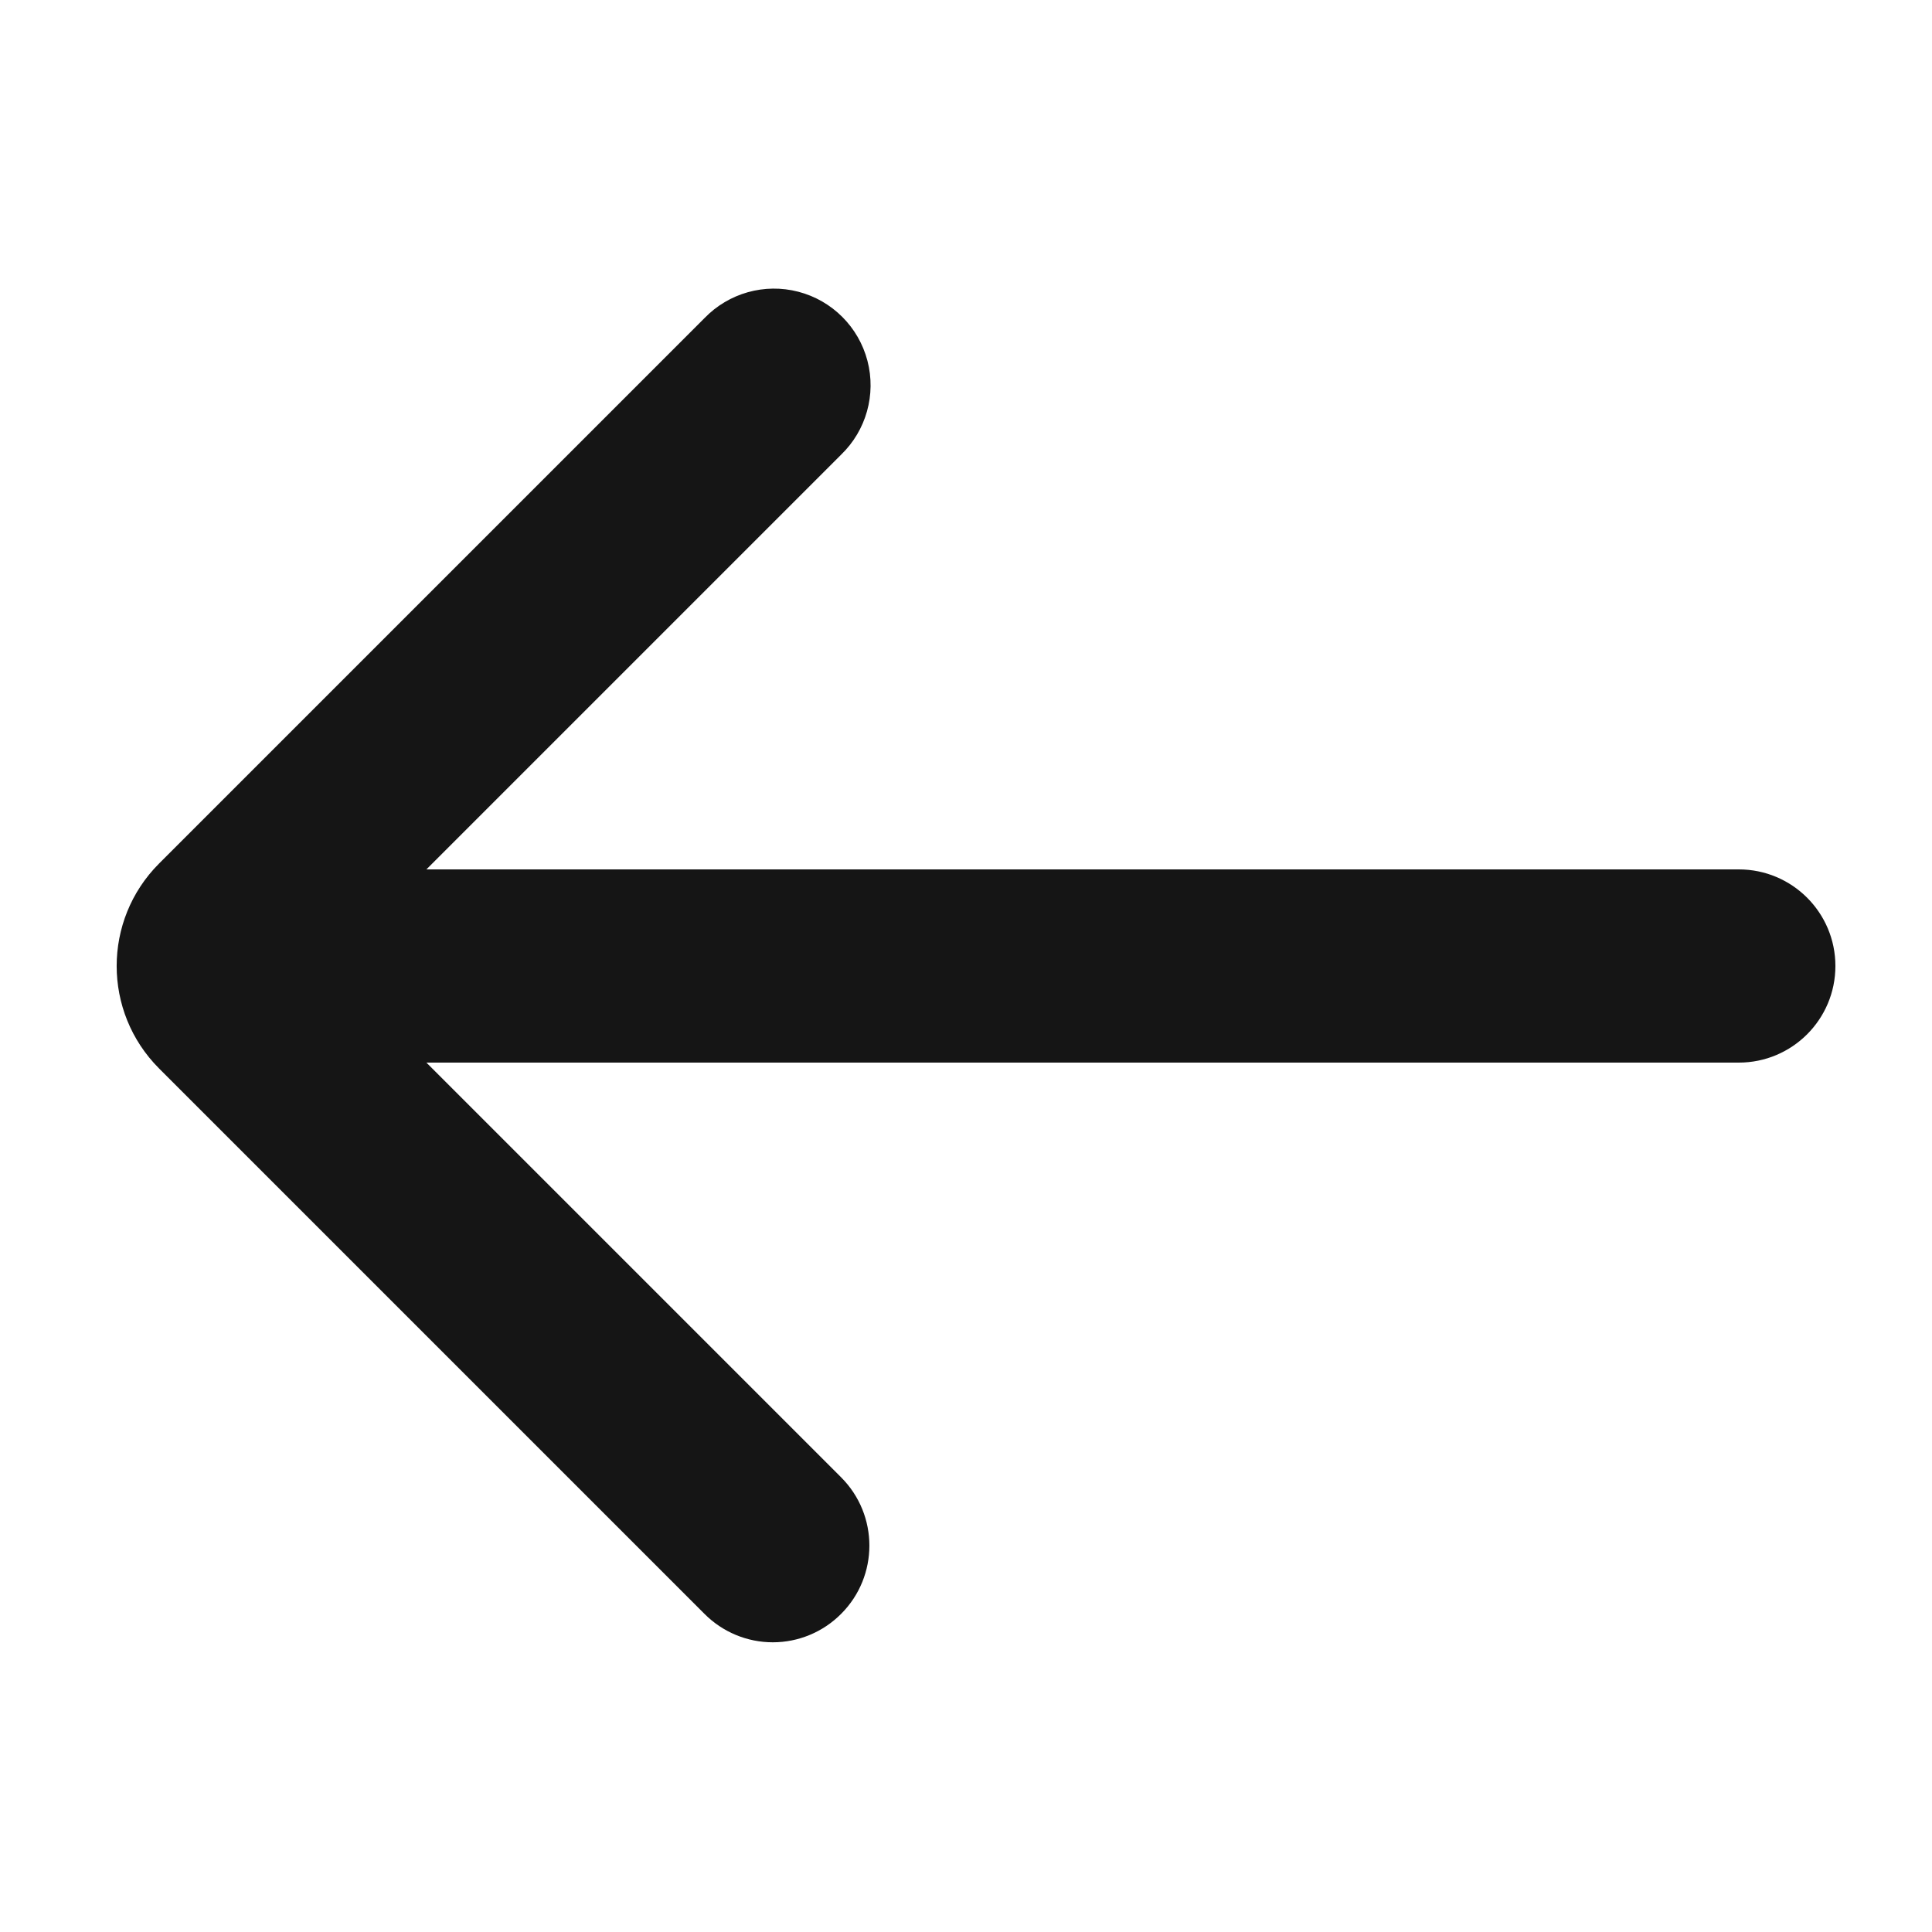
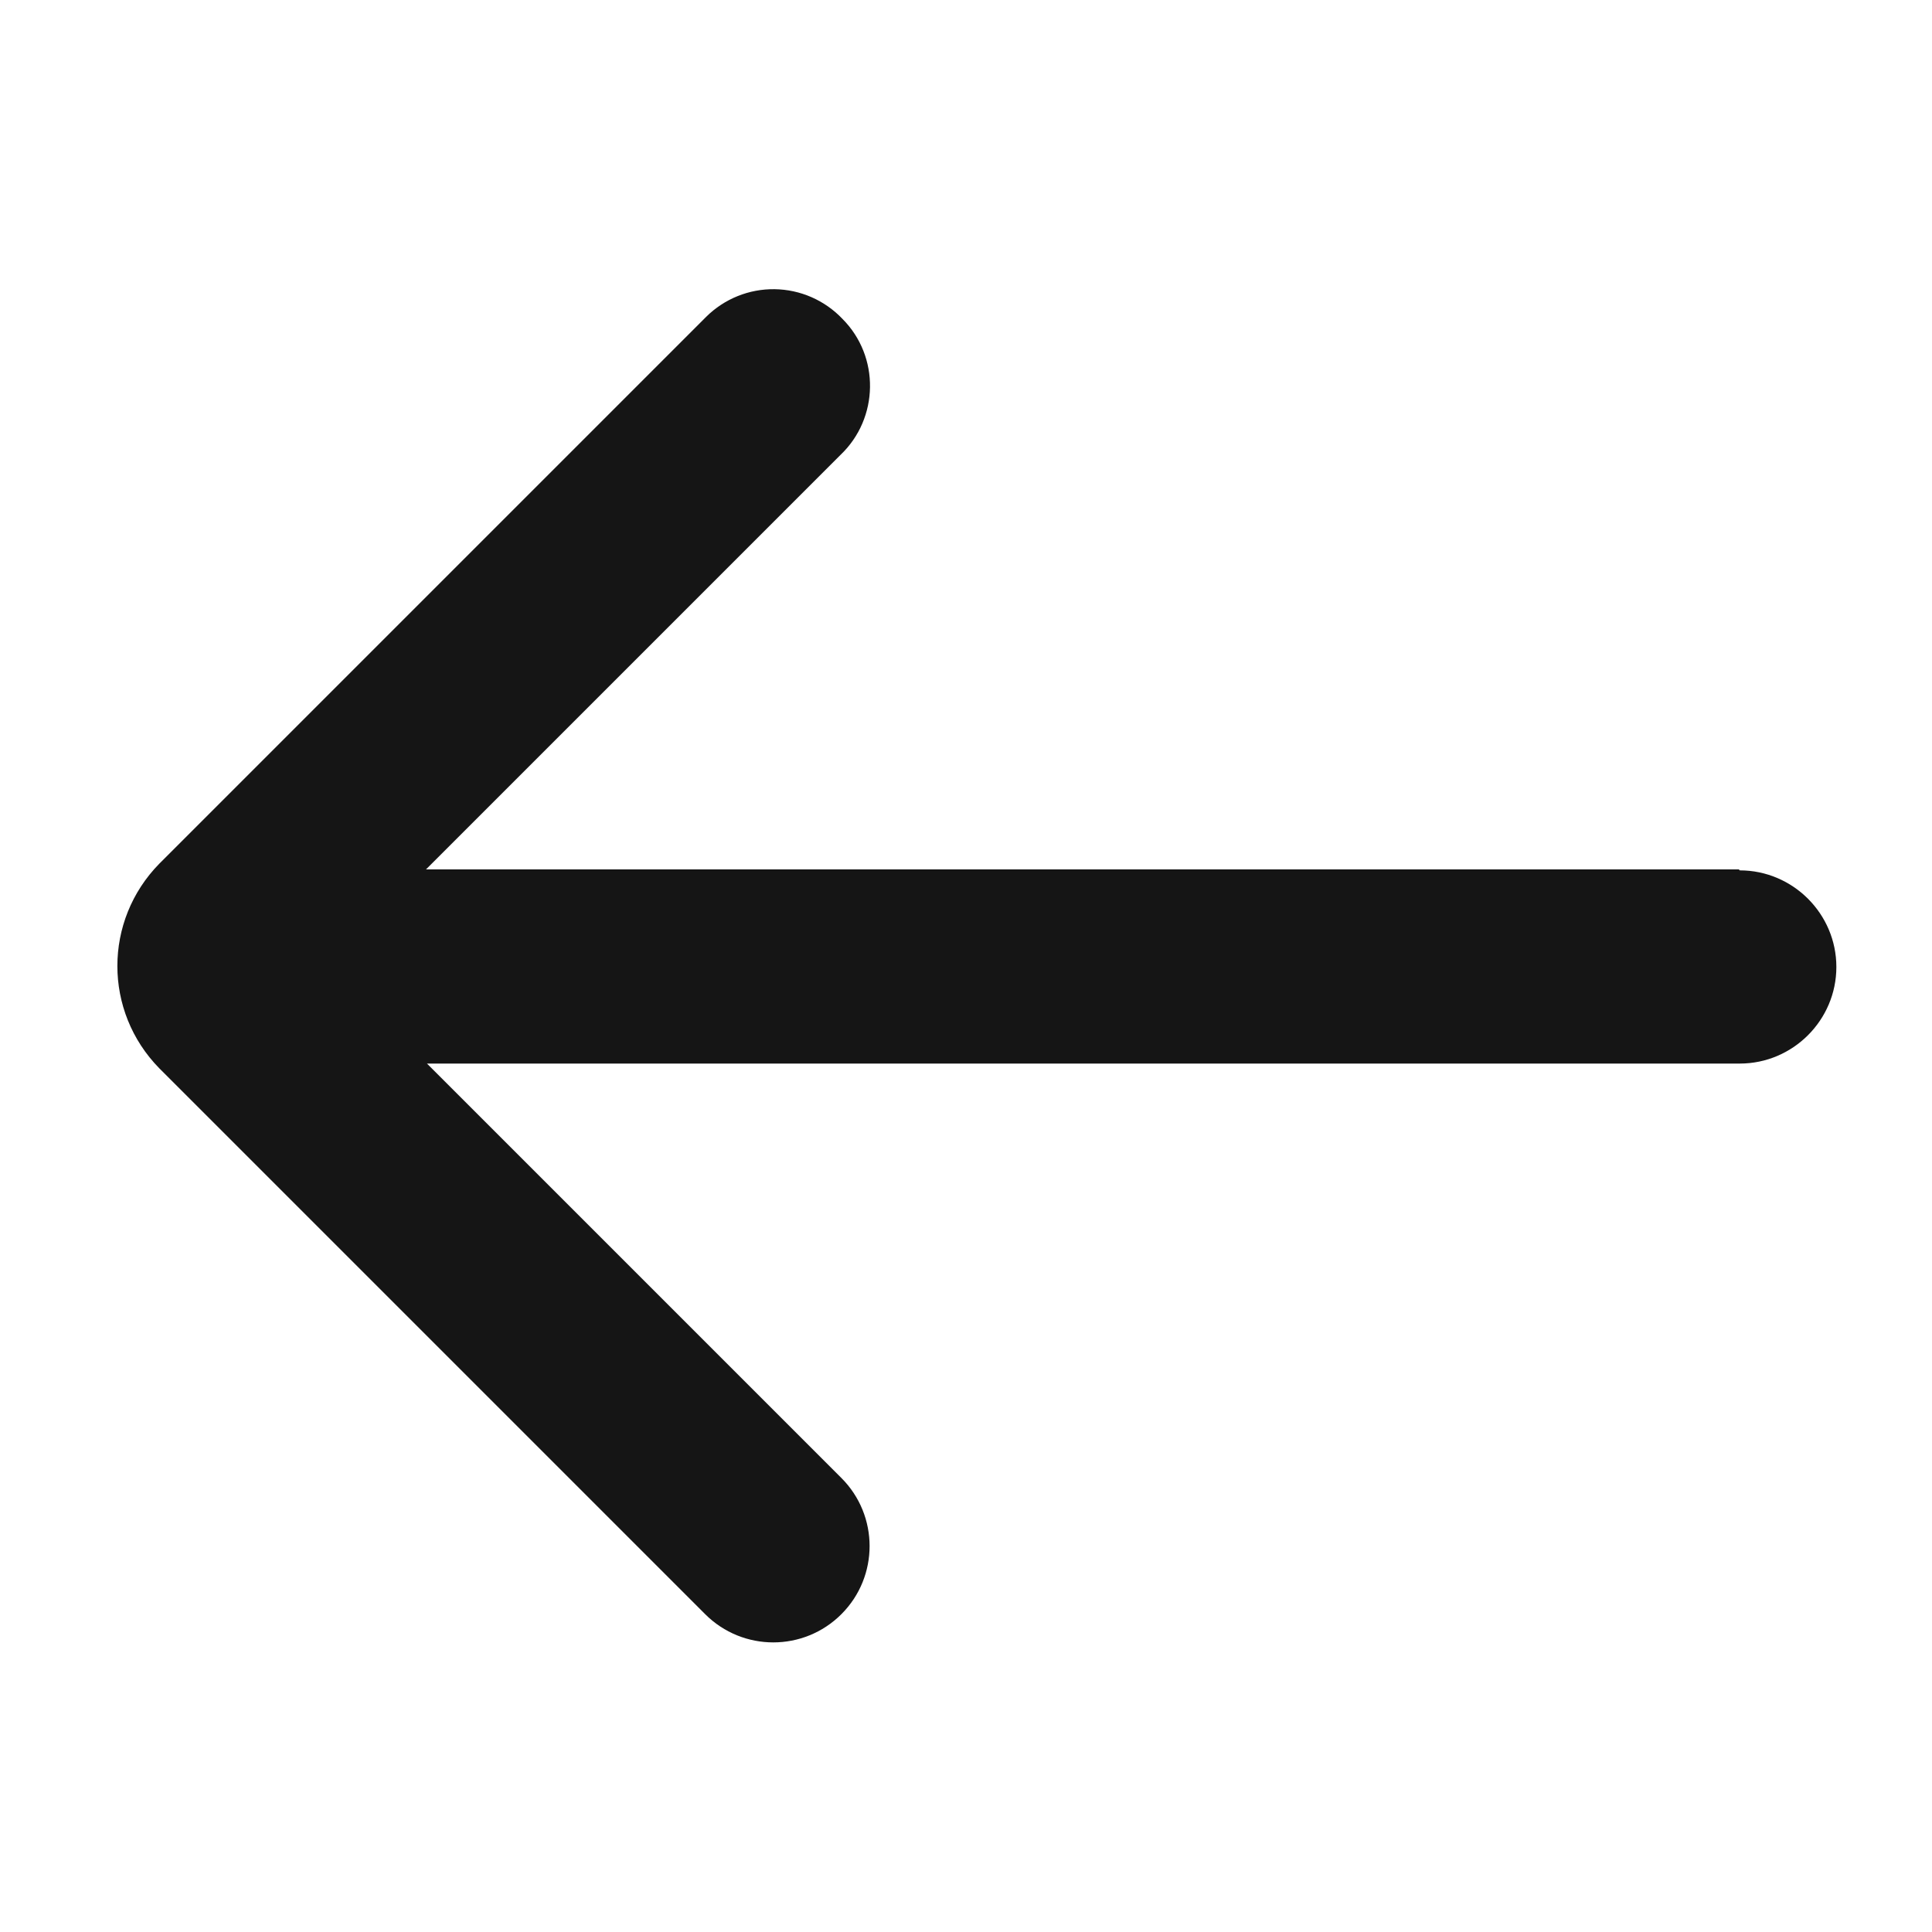
<svg xmlns="http://www.w3.org/2000/svg" viewBox="0 0 20 20">
-   <path d="M0 0h20v20H0z" fill="none" />
-   <path d="M18 9H4.414l4.293-4.293a1 1 0 1 0-1.414-1.414L1.646 8.94a1.501 1.501 0 0 0 0 2.12l5.647 5.647a.997.997 0 0 0 1.414 0 1 1 0 0 0 0-1.414L4.414 11H18a1 1 0 1 0 0-2Z" fill="#151515" />
+   <path d="M18 9H4.41L8.7 4.71c.4-.38.41-1.02.02-1.41a.987.987 0 0 0-1.41-.02l-.02.02-5.64 5.64c-.58.59-.58 1.53 0 2.12l5.65 5.65a.996.996 0 1 0 1.41-1.41l-4.29-4.29h13.59c.55 0 1-.45 1-1s-.45-1-1-1Z" fill="#151515" />
</svg>
